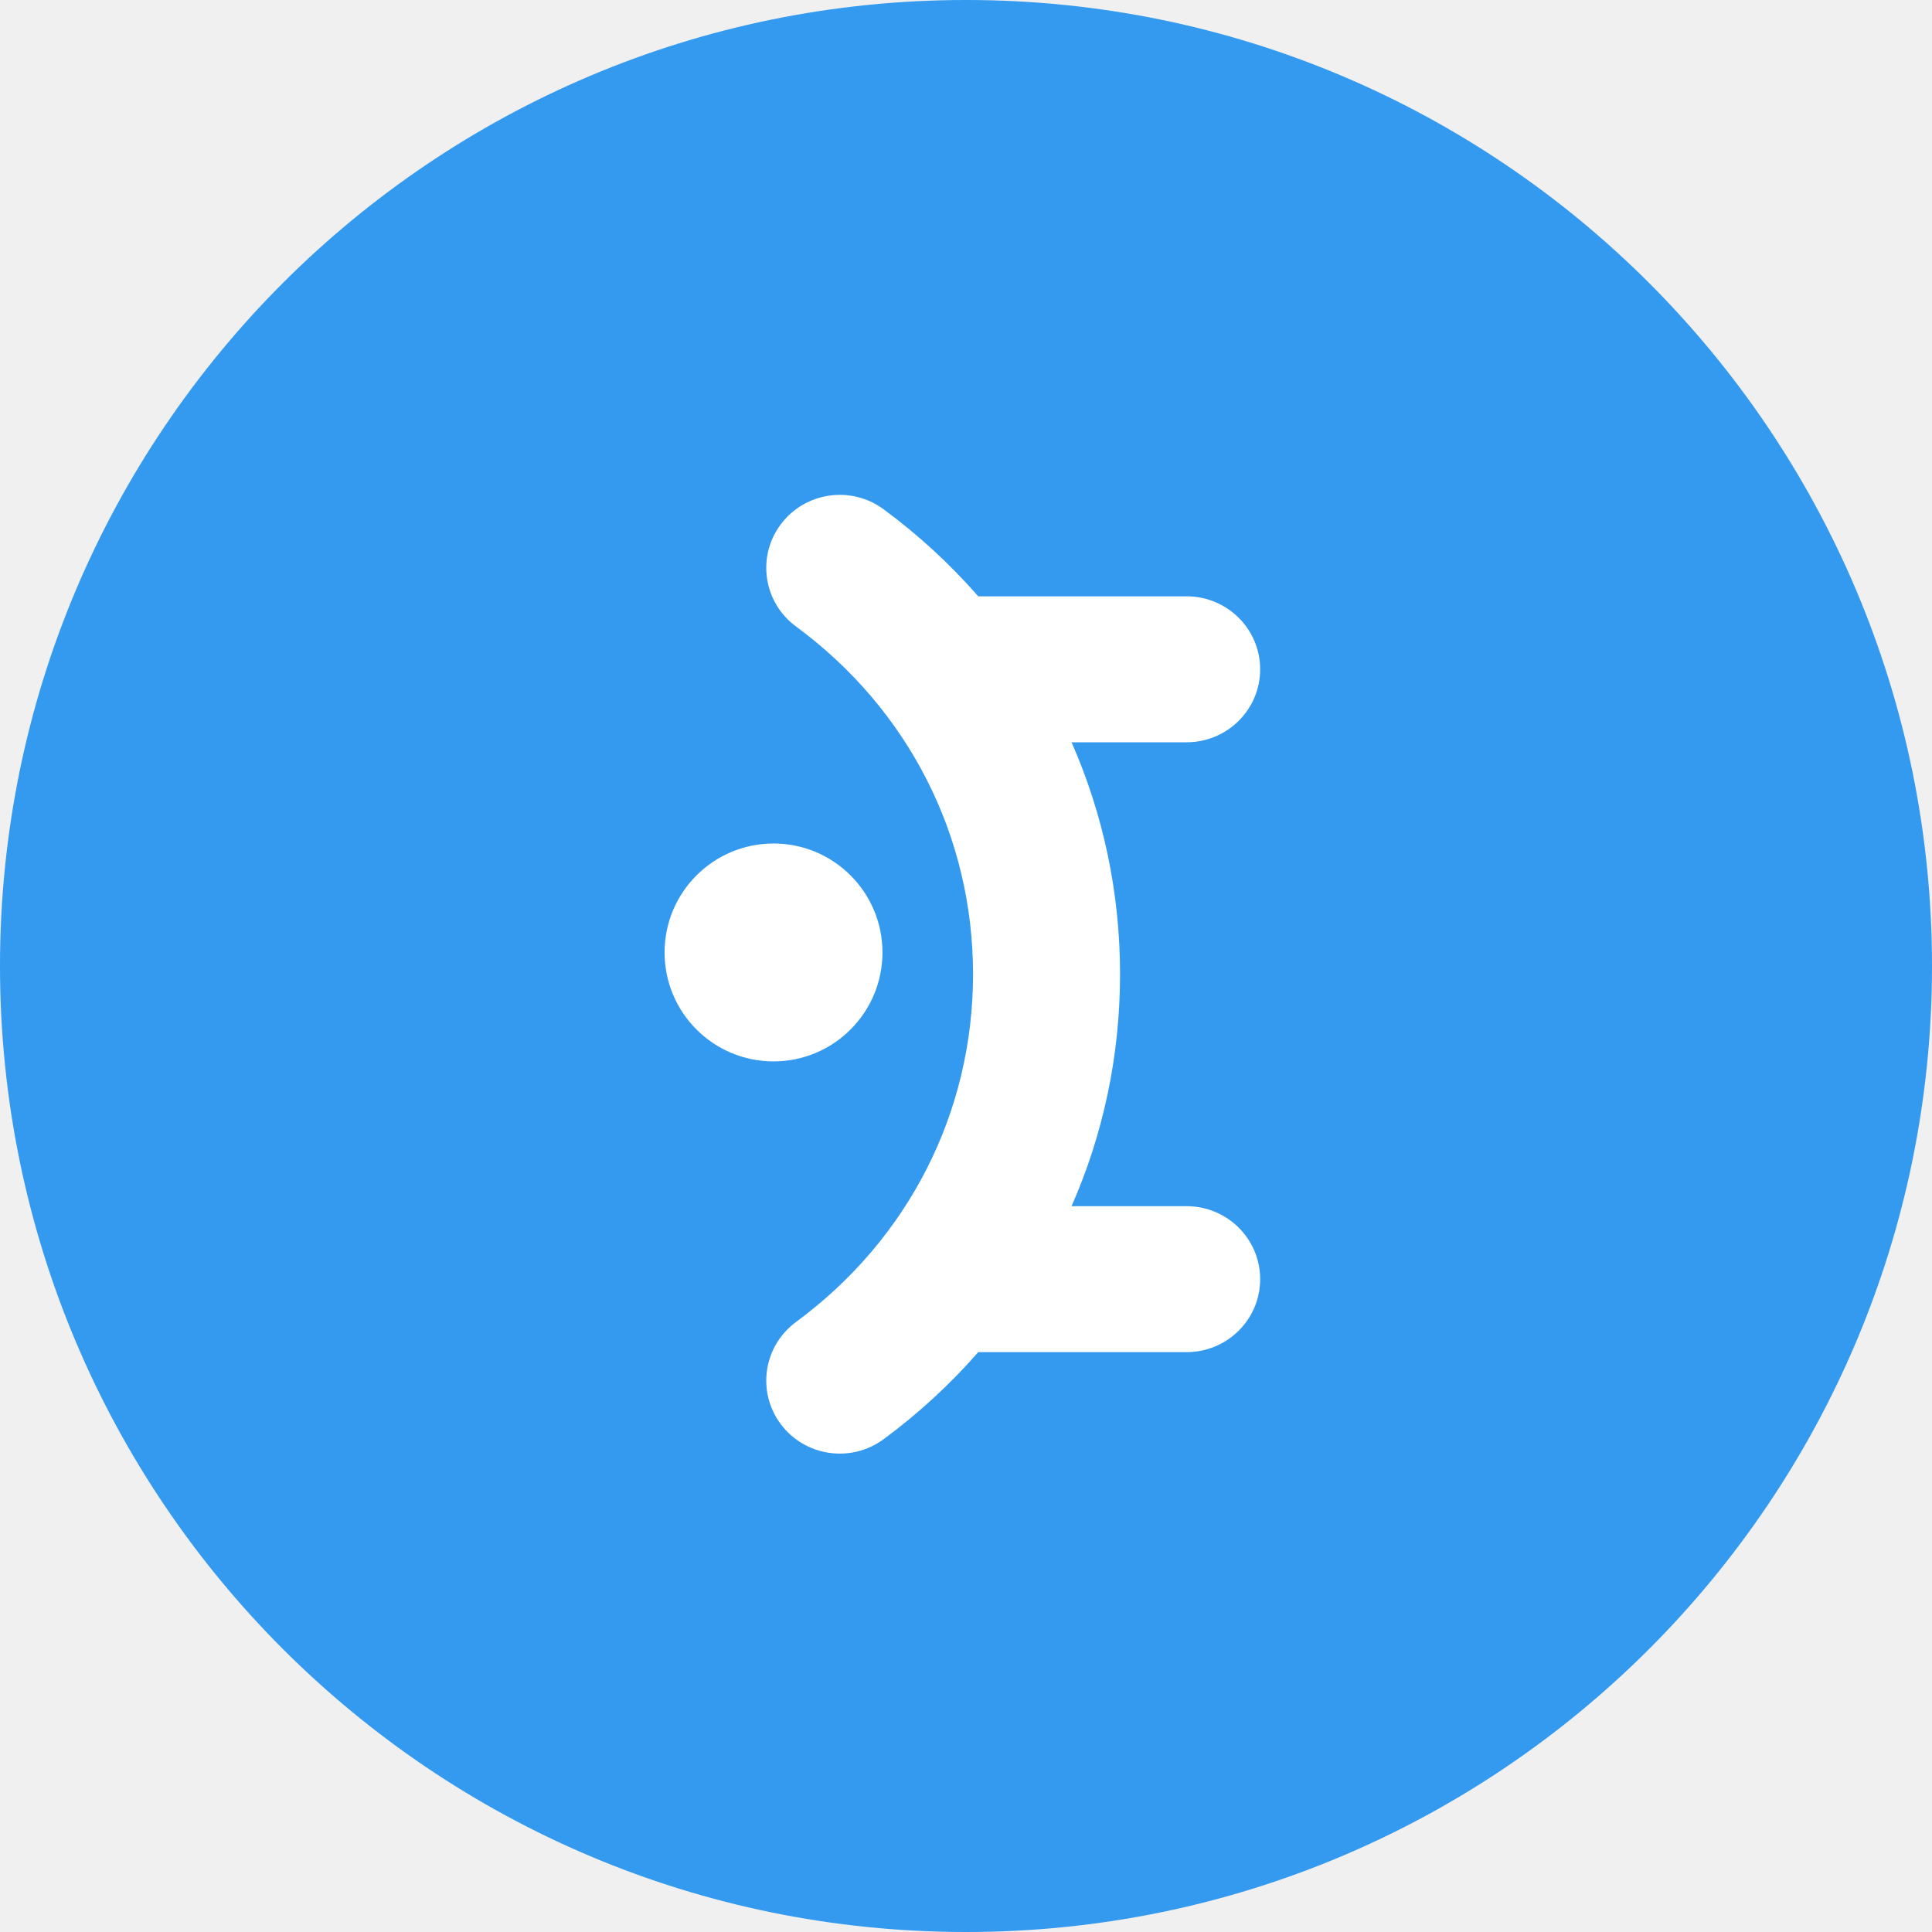
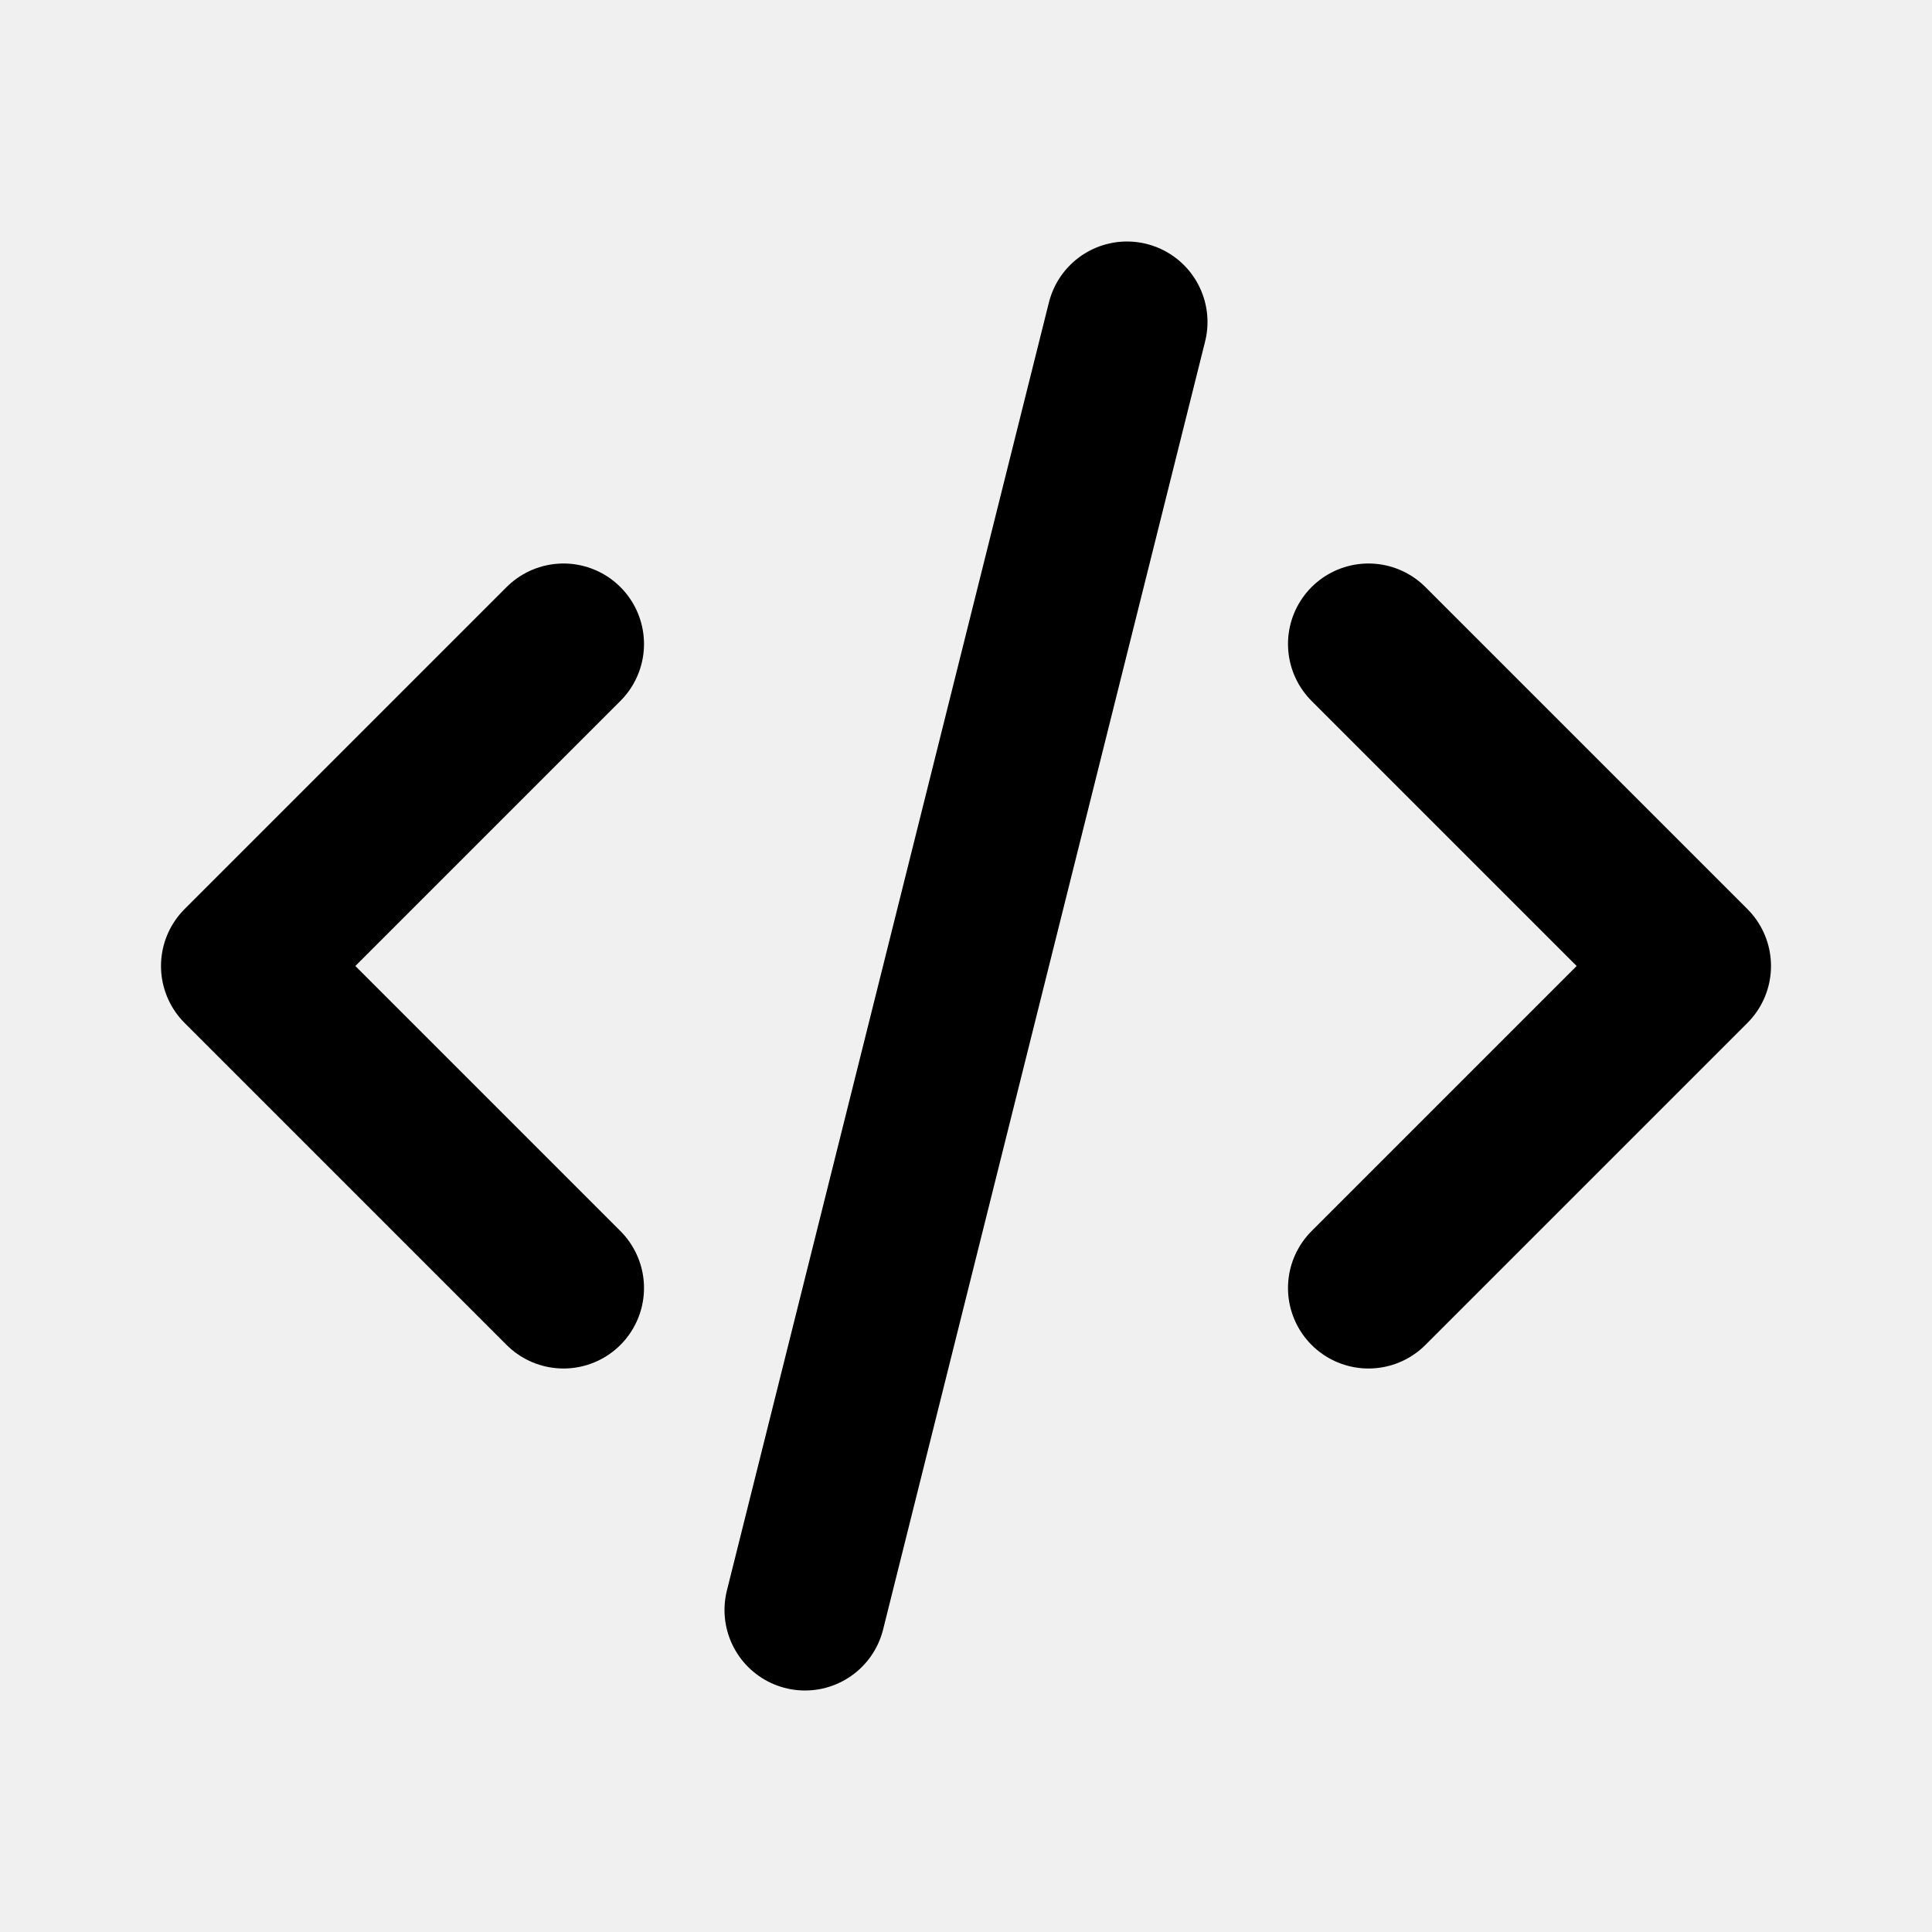
- <svg xmlns="http://www.w3.org/2000/svg" viewBox="0 0 500 500">
-   <g fill="none" fill-rule="evenodd">
-     <rect width="500" height="500" fill="#339AF0" rx="250" />
-     <g fill="#FFF">
-       <path fill-rule="nonzero" d="M202.055 135.706c-6.26 8.373-4.494 20.208 3.944 26.42 29.122 21.45 45.824 54.253 45.824 90.005 0 35.752-16.702 68.559-45.824 90.005-8.436 6.215-10.206 18.043-3.944 26.42 6.26 8.378 18.173 10.13 26.611 3.916a153.835 153.835 0 0024.509-22.54h53.93c10.506 0 19.023-8.455 19.023-18.885 0-10.43-8.517-18.886-19.023-18.886h-29.79c8.196-18.594 12.553-38.923 12.553-60.03s-4.357-41.436-12.552-60.03h29.79c10.505 0 19.022-8.455 19.022-18.885 0-10.43-8.517-18.886-19.023-18.886h-53.93a153.835 153.835 0 00-24.509-22.54c-8.438-6.215-20.351-4.46-26.61 3.916z" />
-       <path d="M171.992 246.492c0-15.572 12.624-28.195 28.196-28.195 15.572 0 28.195 12.623 28.195 28.195 0 15.572-12.623 28.196-28.195 28.196-15.572 0-28.196-12.624-28.196-28.196z" />
-     </g>
-   </g>
+ <svg xmlns="http://www.w3.org/2000/svg" class="icon icon-tabler icon-tabler-code" width="24" height="24" viewBox="0 0 24 24" stroke-width="2" stroke="currentColor" fill="none" stroke-linecap="round" stroke-linejoin="round">
+   <path stroke="none" d="M0 0h24v24H0z" fill="none" />
+   <path d="M7 8l-4 4l4 4" />
+   <path d="M17 8l4 4l-4 4" />
+   <path d="M14 4l-4 16" />
</svg>
